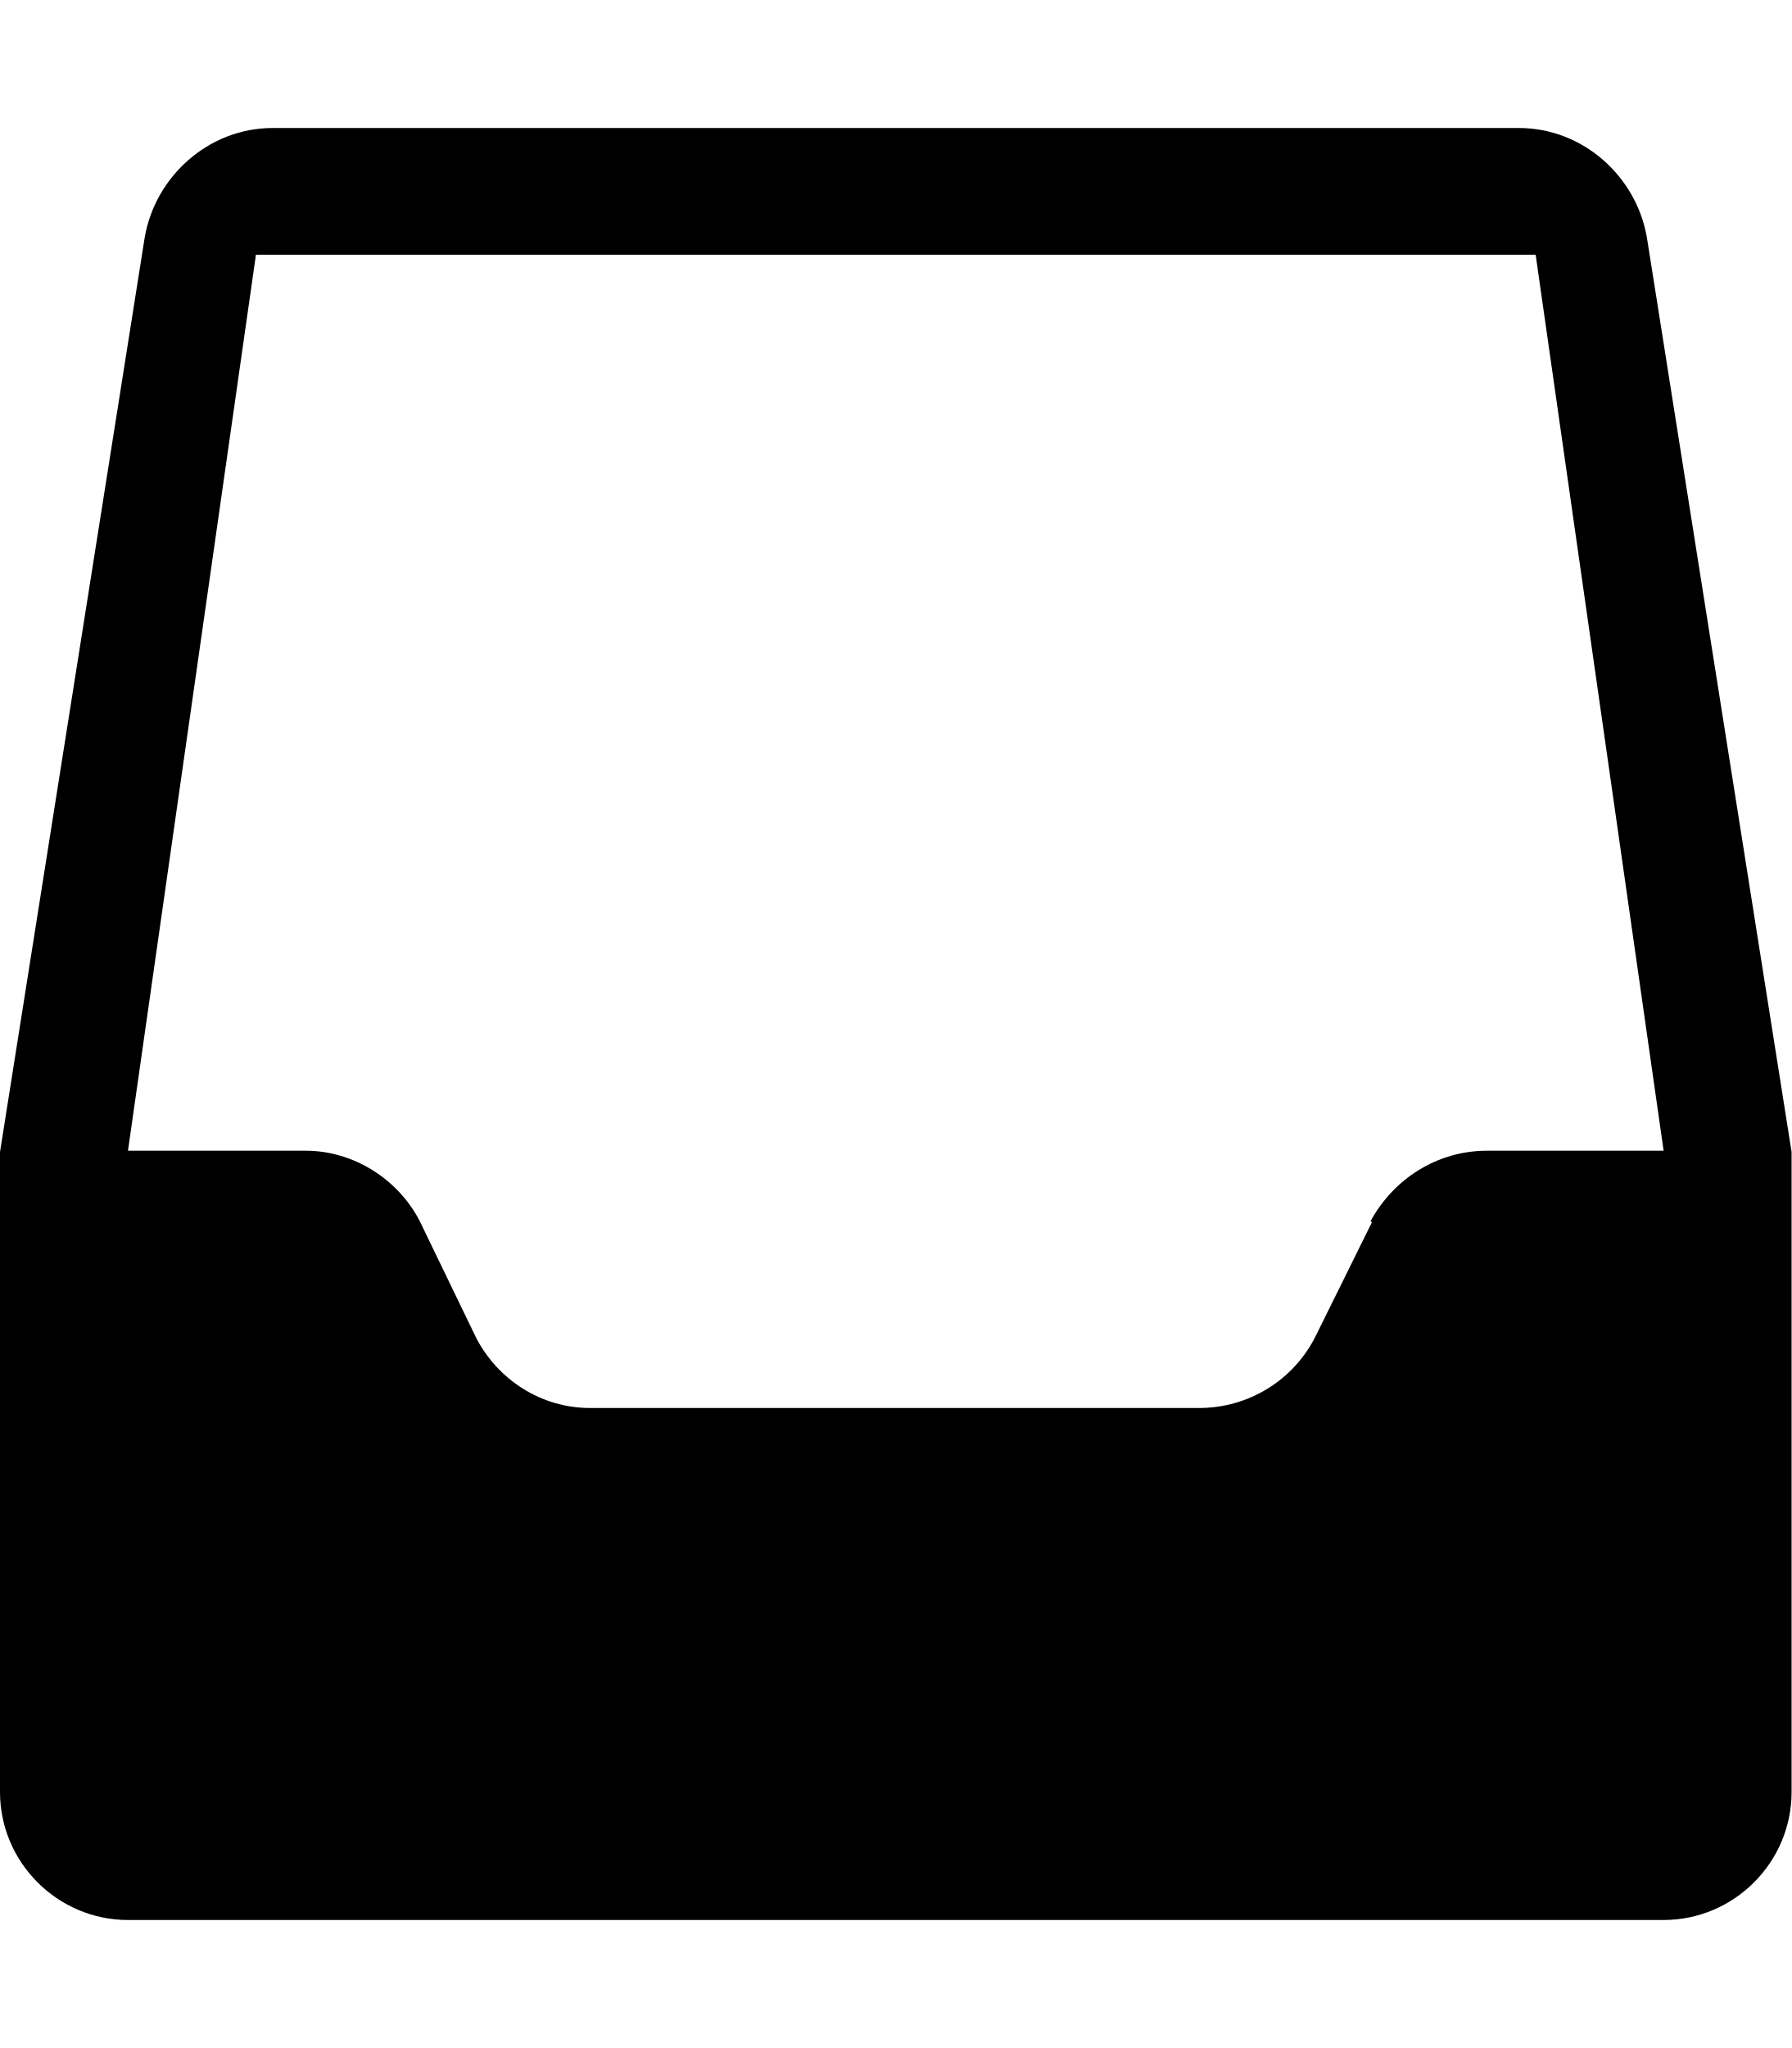
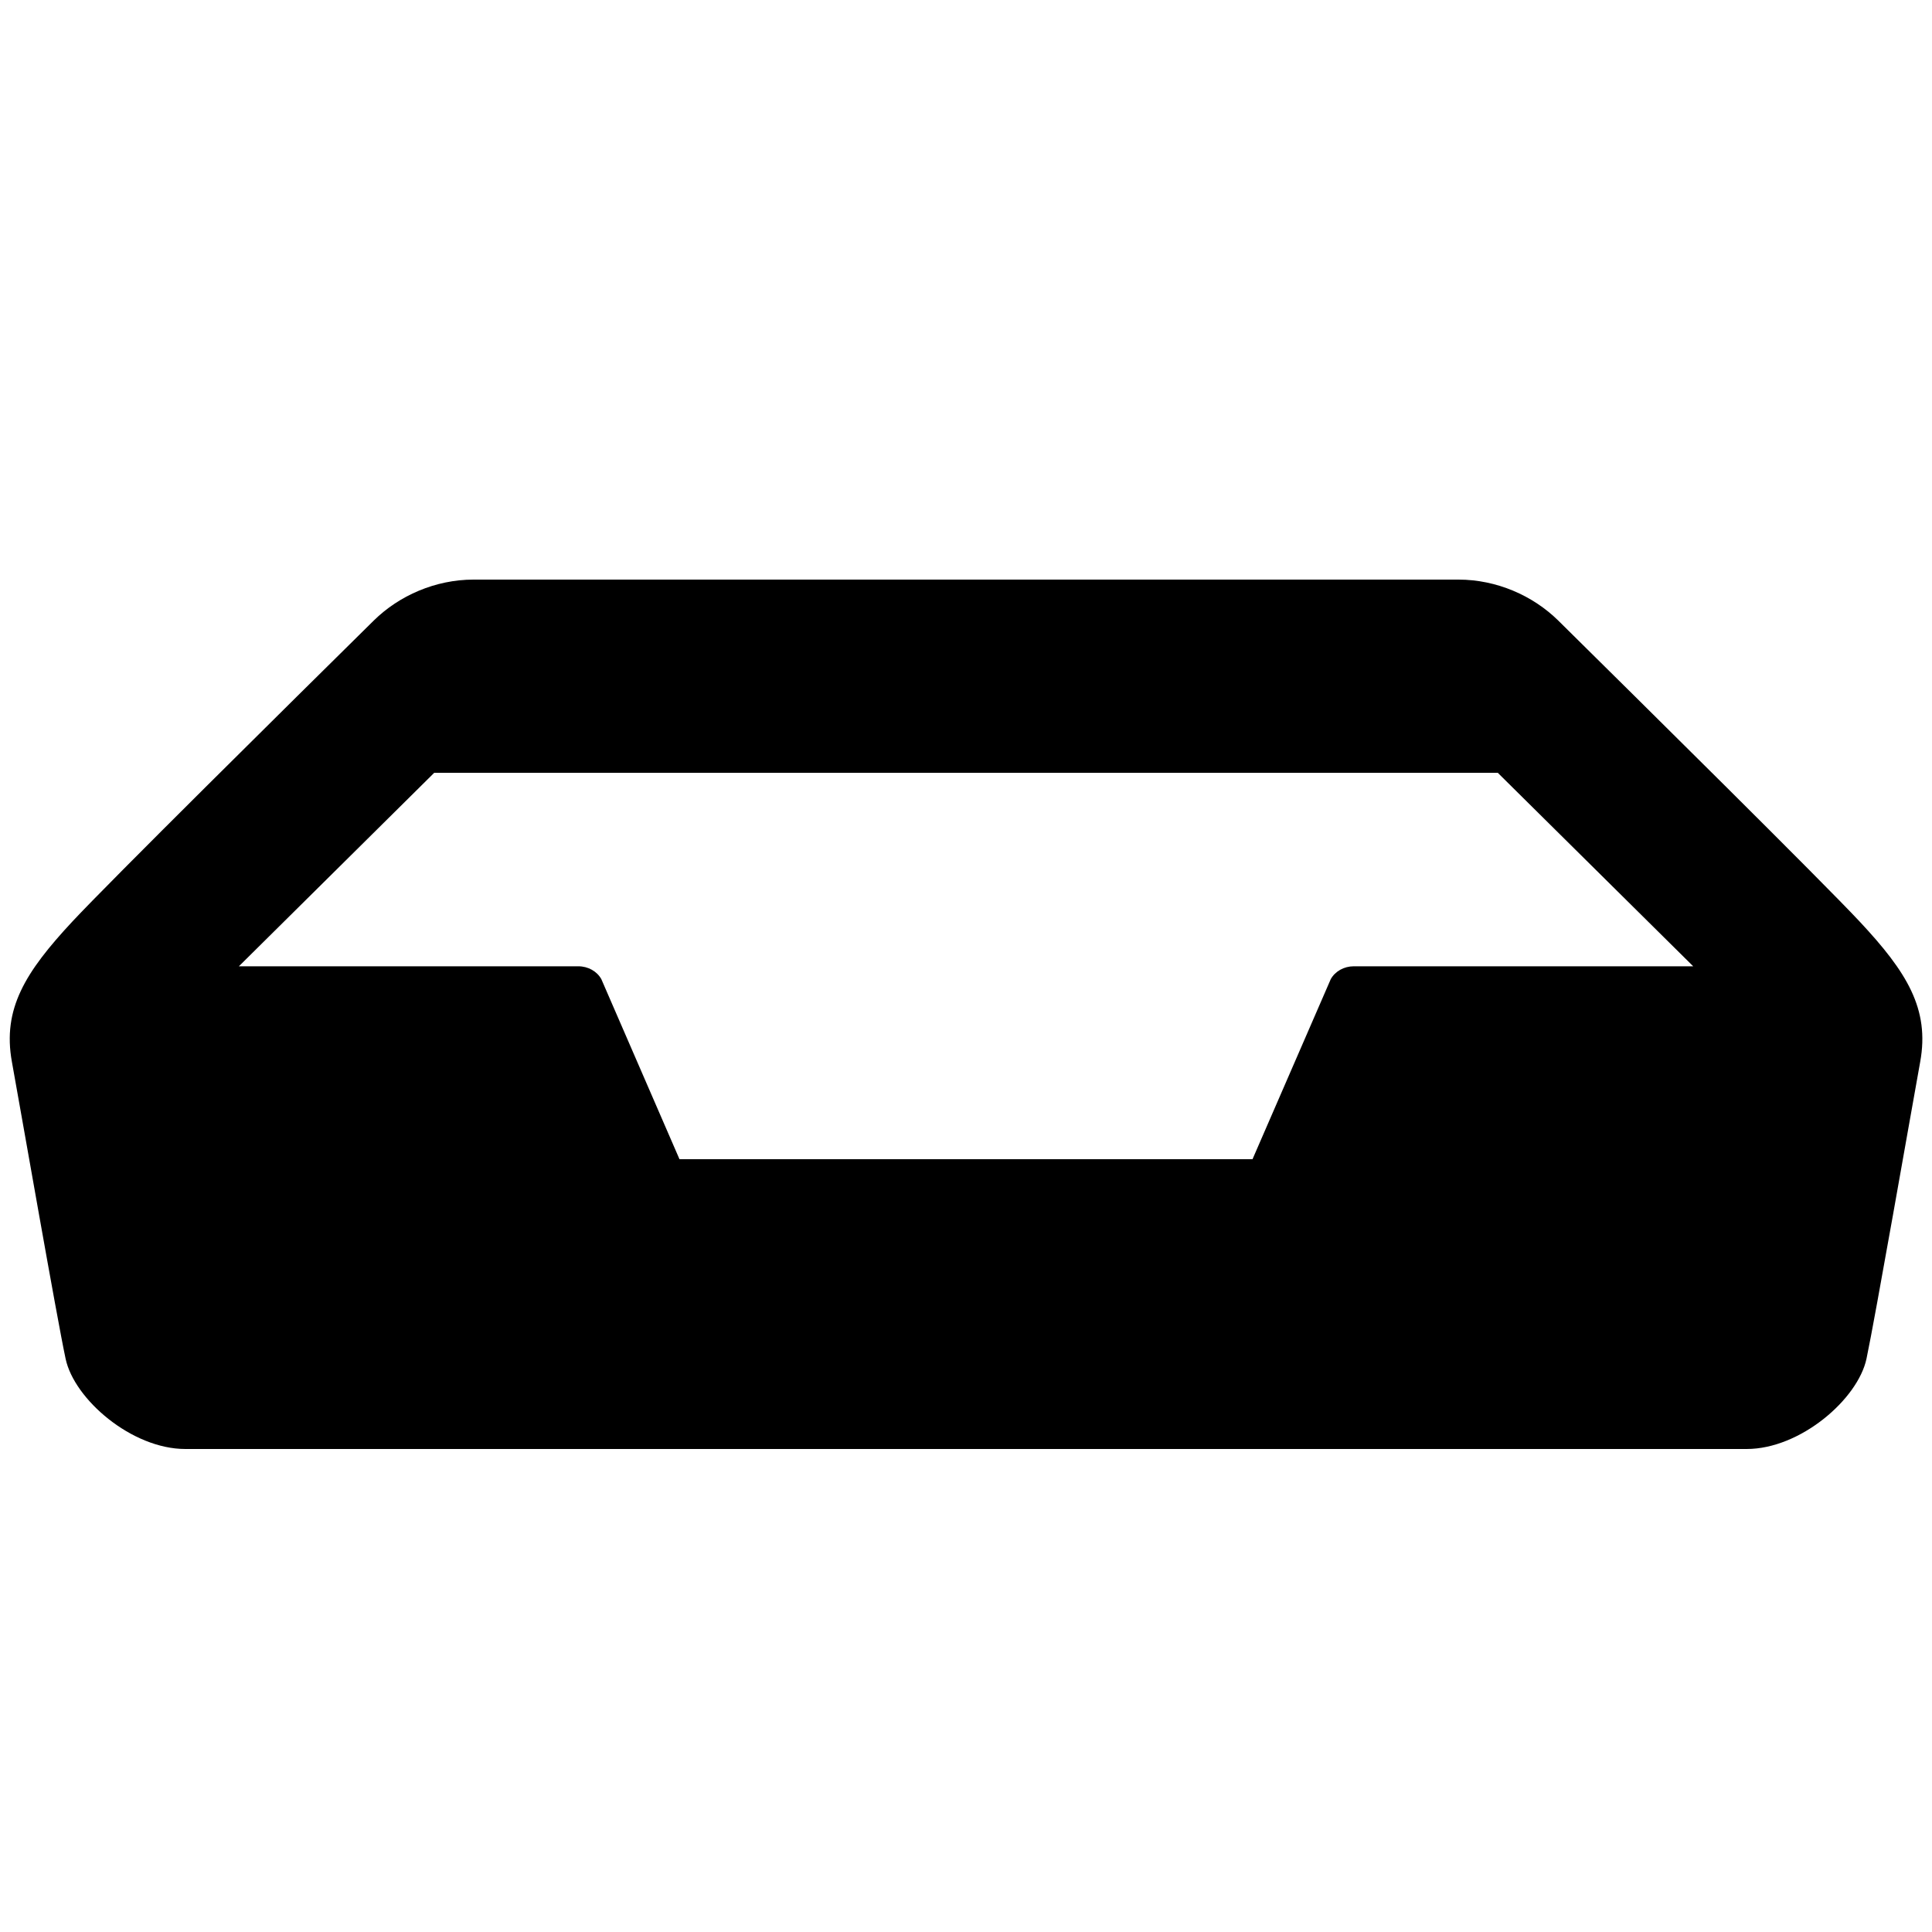
- <svg xmlns="http://www.w3.org/2000/svg" width="14px" height="16px" viewBox="0 0 14 16" version="1.1">
-   <defs />
-   <g id="Octicons" stroke="none" stroke-width="1" fill="none" fill-rule="evenodd">
-     <g id="inbox" fill="#000000">
-       <path d="M14,9 L12.87,1.86 C12.79,1.38 12.37,1 11.87,1 L2.13,1 C1.63,1 1.21,1.38 1.13,1.86 L0,9 L0,14 C0,14.55 0.45,15 1,15 L13,15 C13.55,15 14,14.55 14,14 L14,9 L14,9 Z M10.72,9.55 L10.28,10.44 C10.11,10.78 9.76,11 9.37,11 L4.61,11 C4.23,11 3.89,10.78 3.72,10.45 L3.28,9.54 C3.11,9.21 2.76,8.99 2.39,8.99 L1,8.99 L2,1.99 L12,1.99 L13,8.99 L11.62,8.99 C11.23,8.99 10.89,9.21 10.71,9.54 L10.72,9.55 Z" id="Shape" />
-     </g>
-   </g>
+ <svg xmlns="http://www.w3.org/2000/svg" version="1.1" id="Inbox" x="0px" y="0px" viewBox="0 0 20 20" style="enable-background:new 0 0 20 20;" xml:space="preserve">
+   <path d="M19.253,9.542c-0.388-0.416-2.265-2.271-3.122-3.118C15.868,6.165,15.492,6,15.098,6H4.902c-0.394,0-0.77,0.165-1.033,0.424  C3.011,7.271,1.135,9.125,0.747,9.542c-0.485,0.521-0.723,0.902-0.624,1.449s0.466,2.654,0.556,3.074  C0.767,14.484,1.363,15,1.919,15h16.162c0.556,0,1.152-0.516,1.241-0.935c0.089-0.42,0.457-2.527,0.556-3.074  S19.739,10.062,19.253,9.542z M14.014,10.003c-0.101,0-0.193,0.052-0.238,0.133L12.966,12H7.034l-0.809-1.864  c-0.045-0.081-0.137-0.133-0.238-0.133H2.473L4.495,8h11.01l2.023,2.003H14.014z" />
</svg>
